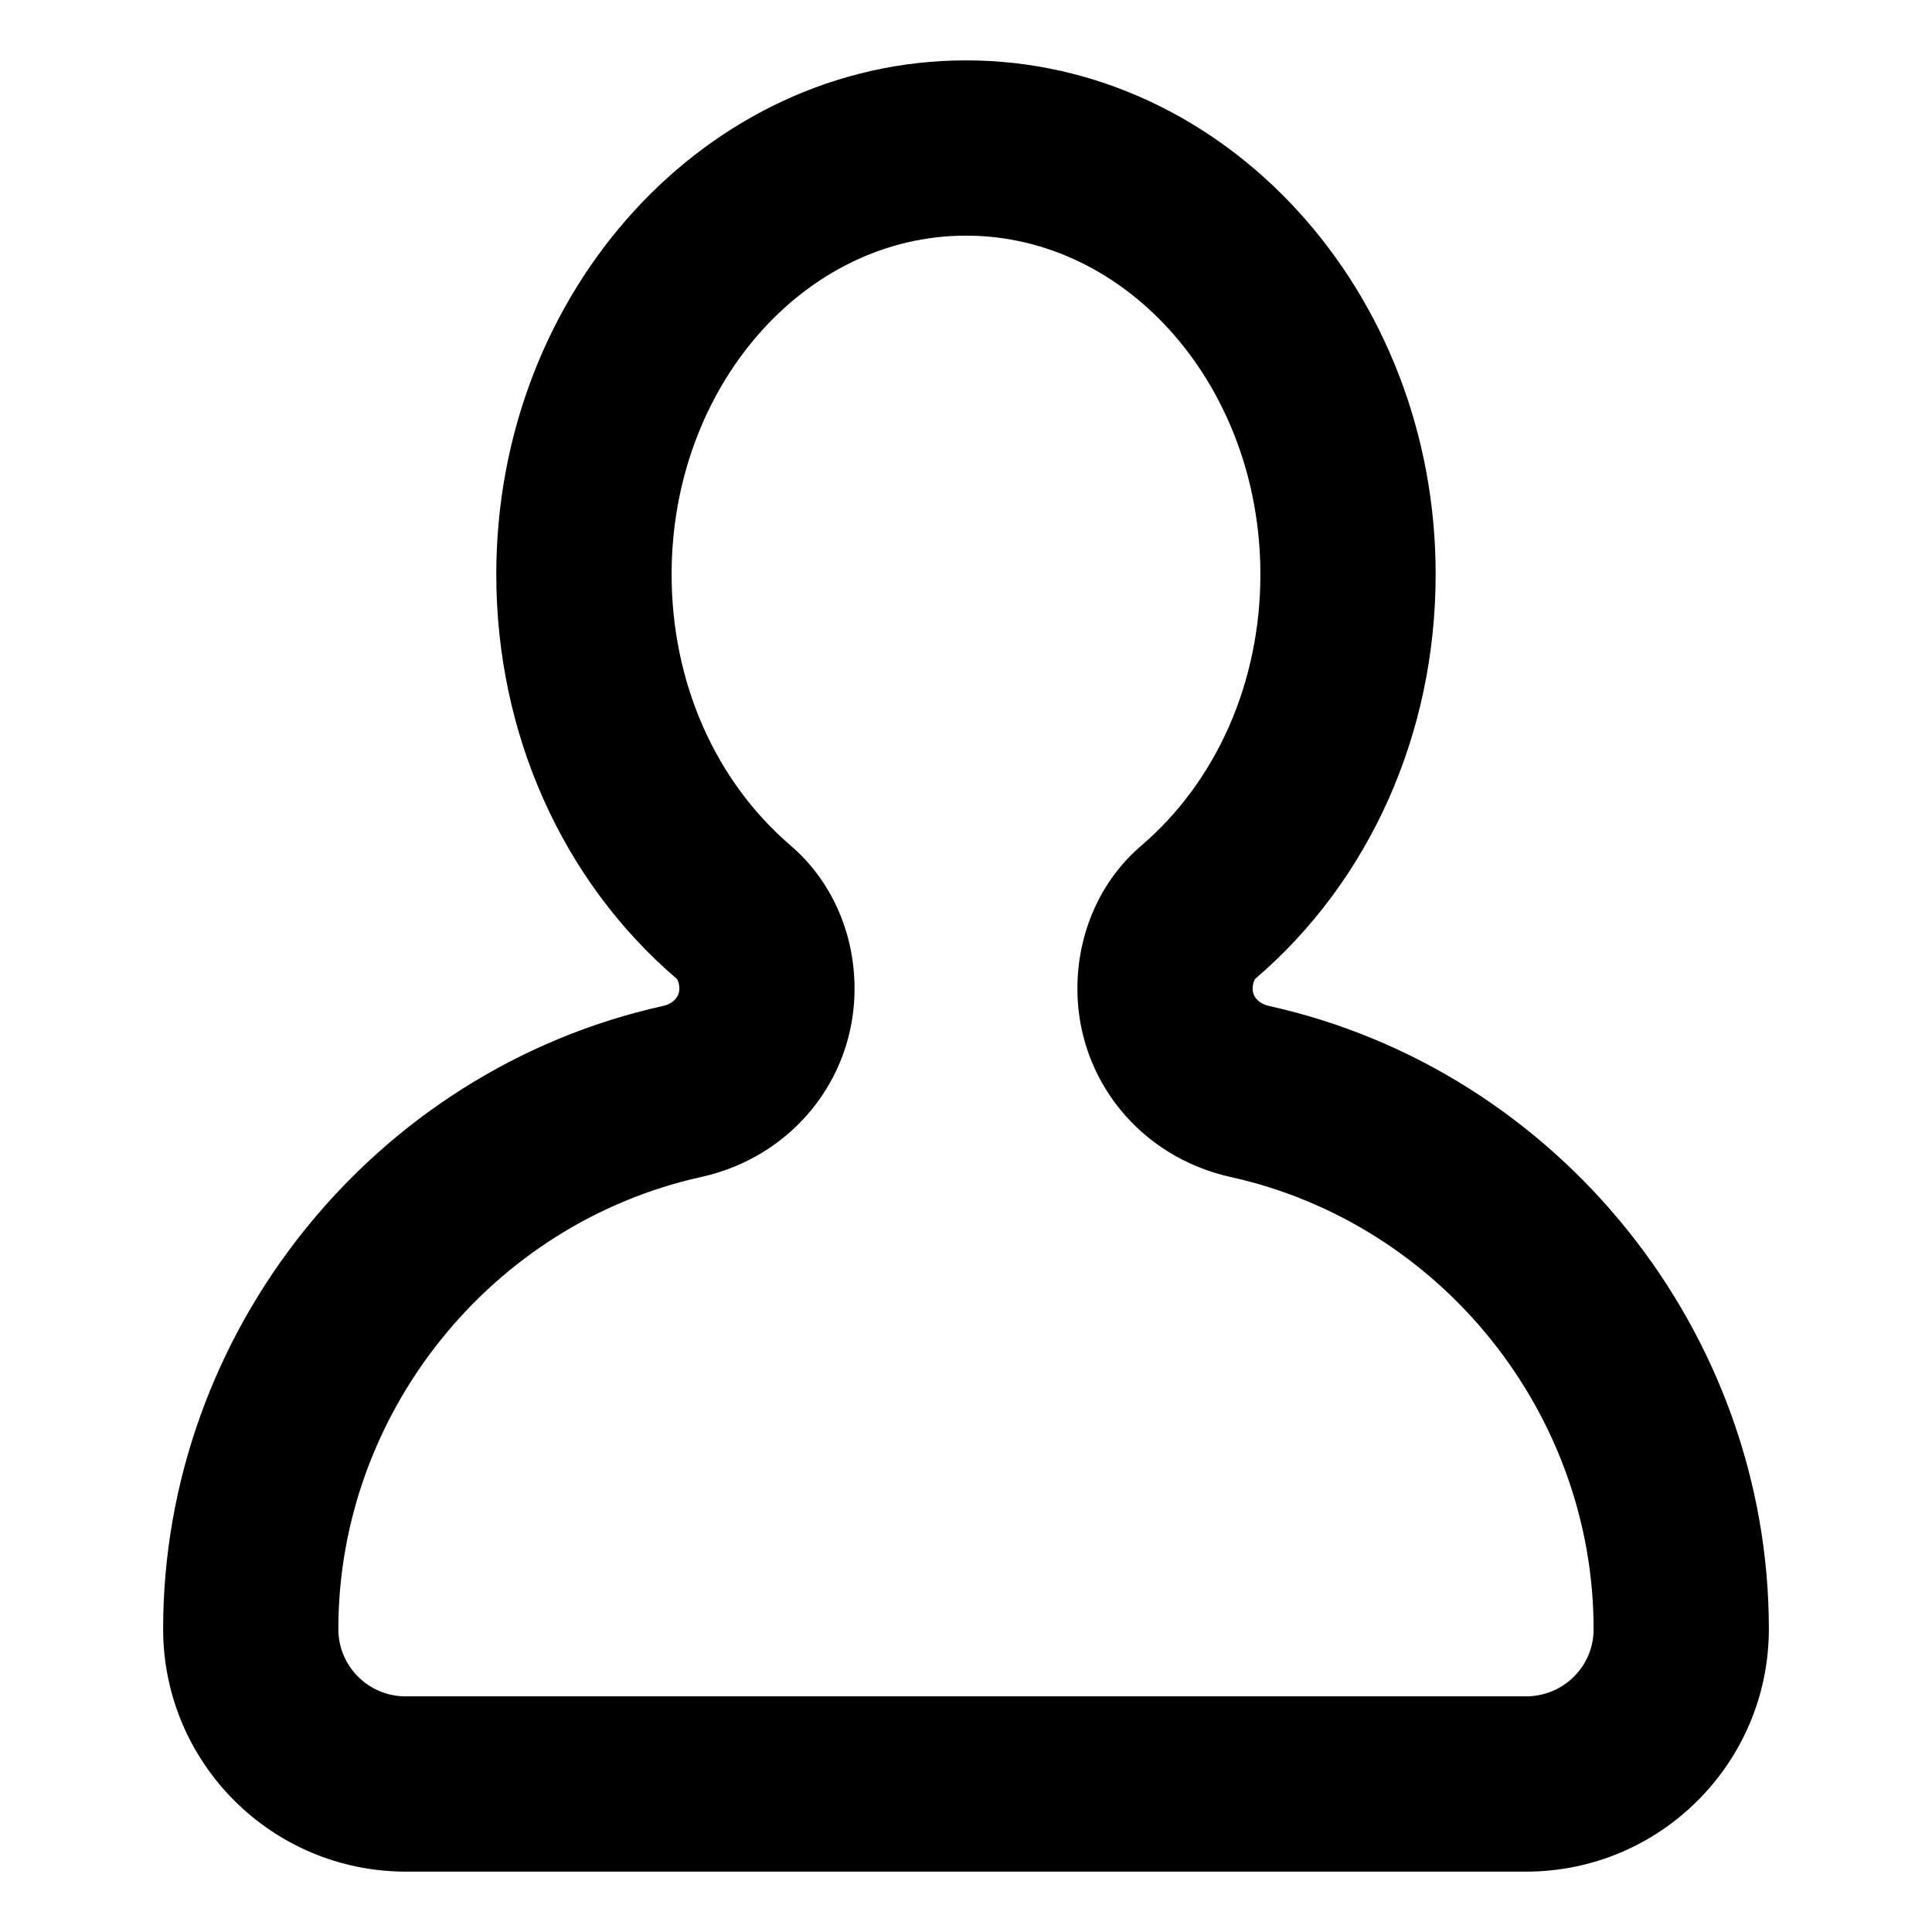
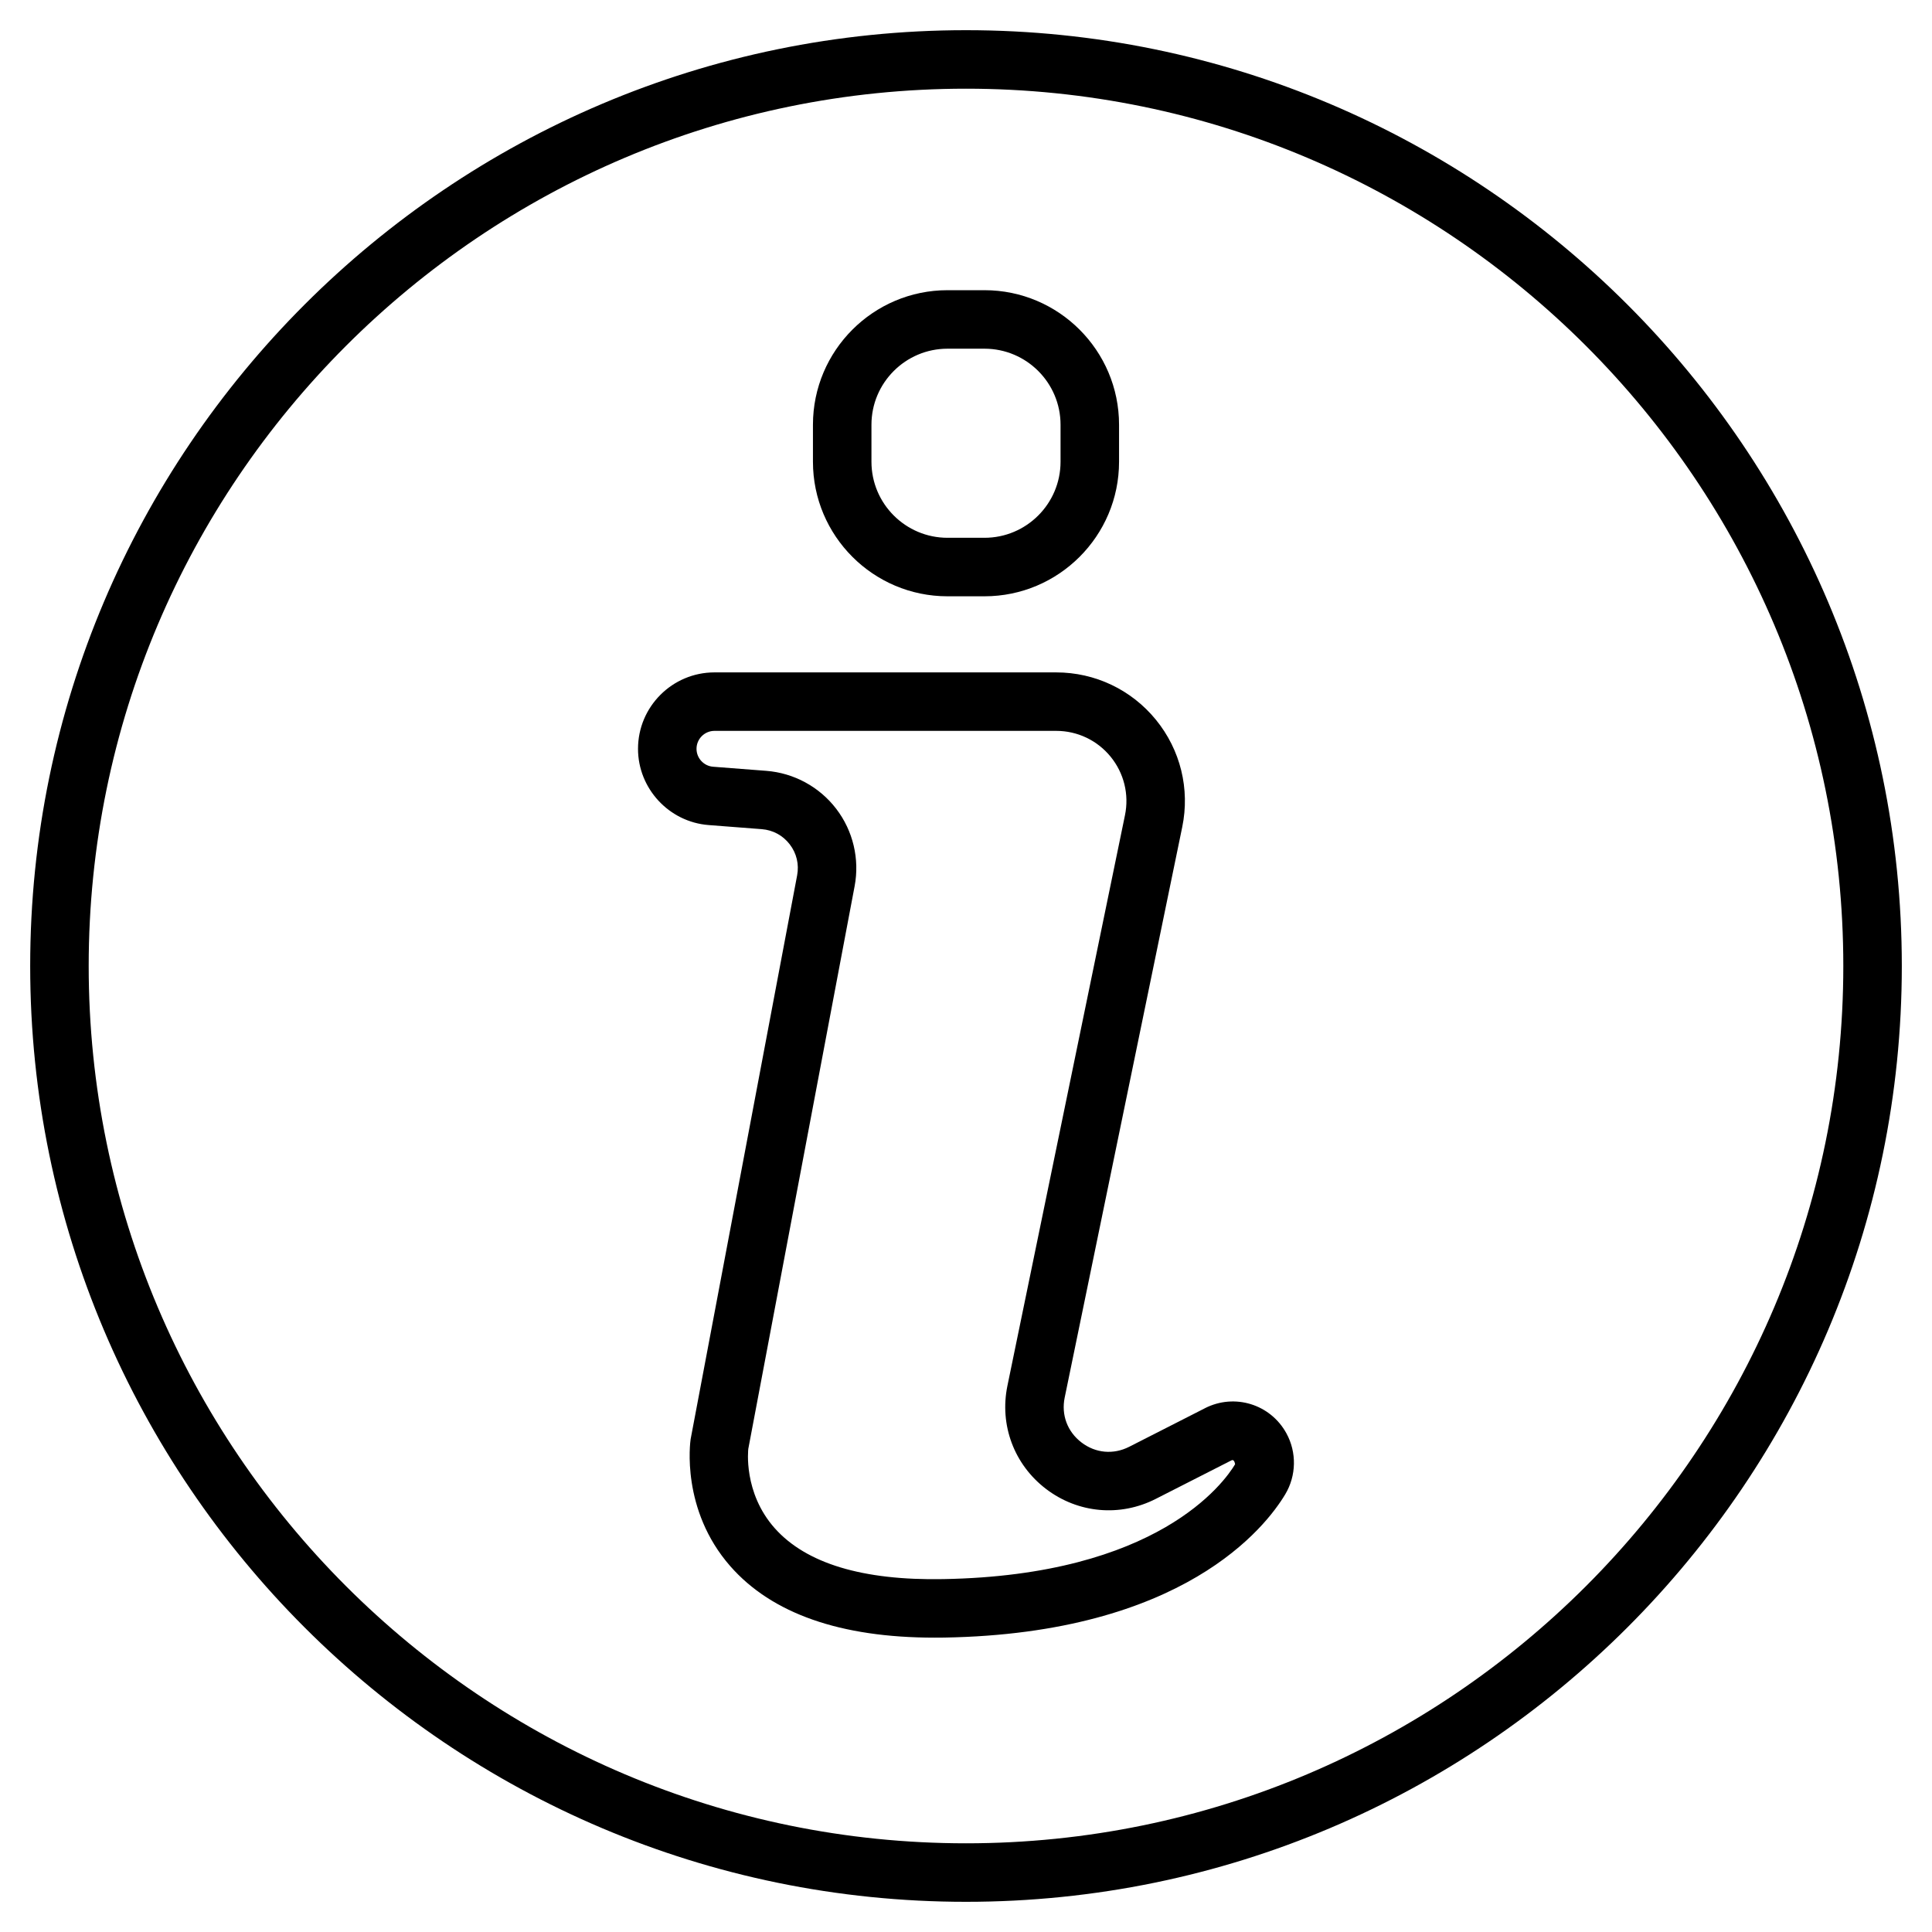
- <svg xmlns="http://www.w3.org/2000/svg" fill="currentColor" viewBox="0 0 32 32">
-   <path d="M10.99 16.66c-4.808 1.062-8.293 5.408-8.288 10.332A4.021 4.021 0 0 0 6.722 31h18.557a4.021 4.021 0 0 0 4.019-4.008c.005-4.924-3.48-9.27-8.288-10.332-.13-.03-.262-.127-.262-.282 0-.097.032-.155.043-.166 1.9-1.625 2.988-4.067 2.988-6.7C23.78 4.819 20.29 1 16 1S8.22 4.818 8.22 9.513c0 2.632 1.09 5.074 2.989 6.699.011.01.043.07.043.166 0 .155-.132.253-.262.282zm2.107-2.654c-1.254-1.073-1.973-2.71-1.973-4.493 0-3.094 2.187-5.61 4.876-5.61s4.876 2.516 4.876 5.61c0 1.782-.72 3.42-1.973 4.494-.673.575-1.058 1.44-1.058 2.37 0 1.505 1.044 2.787 2.538 3.118 3.487.77 6.016 3.922 6.012 7.495 0 .61-.502 1.107-1.116 1.107H6.72a1.114 1.114 0 0 1-1.116-1.107c-.003-3.573 2.525-6.725 6.012-7.496 1.494-.33 2.538-1.612 2.538-3.116 0-.931-.385-1.796-1.058-2.372z" class="color000 svgShape" />
+ <svg xmlns="http://www.w3.org/2000/svg" viewBox="0 0 64 64" fill="currentColor">
+   <path d="M32,1C14.906,1,1,14.906,1,32s13.906,31,31,31,31-13.906,31-31S49.094,1,32,1Zm0,60.062c-16.025,0-29.062-13.037-29.062-29.062S15.975,2.938,32,2.938s29.062,13.037,29.062,29.062-13.037,29.062-29.062,29.062Z" class="color000 svgShape" />
+   <path d="M31.387 19.753h1.226c2.457 0 4.457-1.999 4.457-4.457v-1.226c0-2.457-1.999-4.457-4.457-4.457h-1.226c-2.457 0-4.457 1.999-4.457 4.457v1.226c0 2.457 1.999 4.457 4.457 4.457zm-2.519-5.683c0-1.389 1.13-2.519 2.519-2.519h1.226c1.389 0 2.519 1.13 2.519 2.519v1.226c0 1.389-1.13 2.519-2.519 2.519h-1.226c-1.389 0-2.519-1.13-2.519-2.519v-1.226zM39.916 46.649l-2.511 1.278c-.522.265-1.114.213-1.58-.144-.466-.356-.674-.911-.556-1.486l3.894-18.9c.26-1.261-.058-2.556-.871-3.553s-2.017-1.57-3.305-1.57h-11.32c-1.396 0-2.532 1.136-2.532 2.532 0 1.314 1.026 2.423 2.337 2.525l1.762.136c.372.029.701.208.928.504s.313.661.244 1.027l-3.528 18.676c-.014.095-.326 2.339 1.314 4.208 1.378 1.571 3.653 2.367 6.764 2.367.105 0 .212 0 .319-.002 7.926-.135 10.653-3.666 11.299-4.744.371-.618.386-1.393.039-2.024-.53-.965-1.715-1.33-2.697-.831zm-8.674 5.661c-2.67.049-4.538-.521-5.575-1.683-1.054-1.183-.879-2.614-.879-2.63l3.522-18.639c.171-.902-.051-1.837-.609-2.565-.558-.729-1.403-1.187-2.317-1.258l-1.762-.136c-.308-.024-.549-.284-.549-.593 0-.328.267-.595.595-.595h11.32c.702 0 1.359.312 1.803.856.443.544.617 1.251.475 1.939l-3.894 18.9c-.268 1.302.222 2.611 1.279 3.417 1.057.807 2.45.933 3.634.33l2.511-1.278c.044-.021.096-.005.118.131-.368.614-2.565 3.682-9.671 3.804z" class="color000 svgShape" />
</svg>
